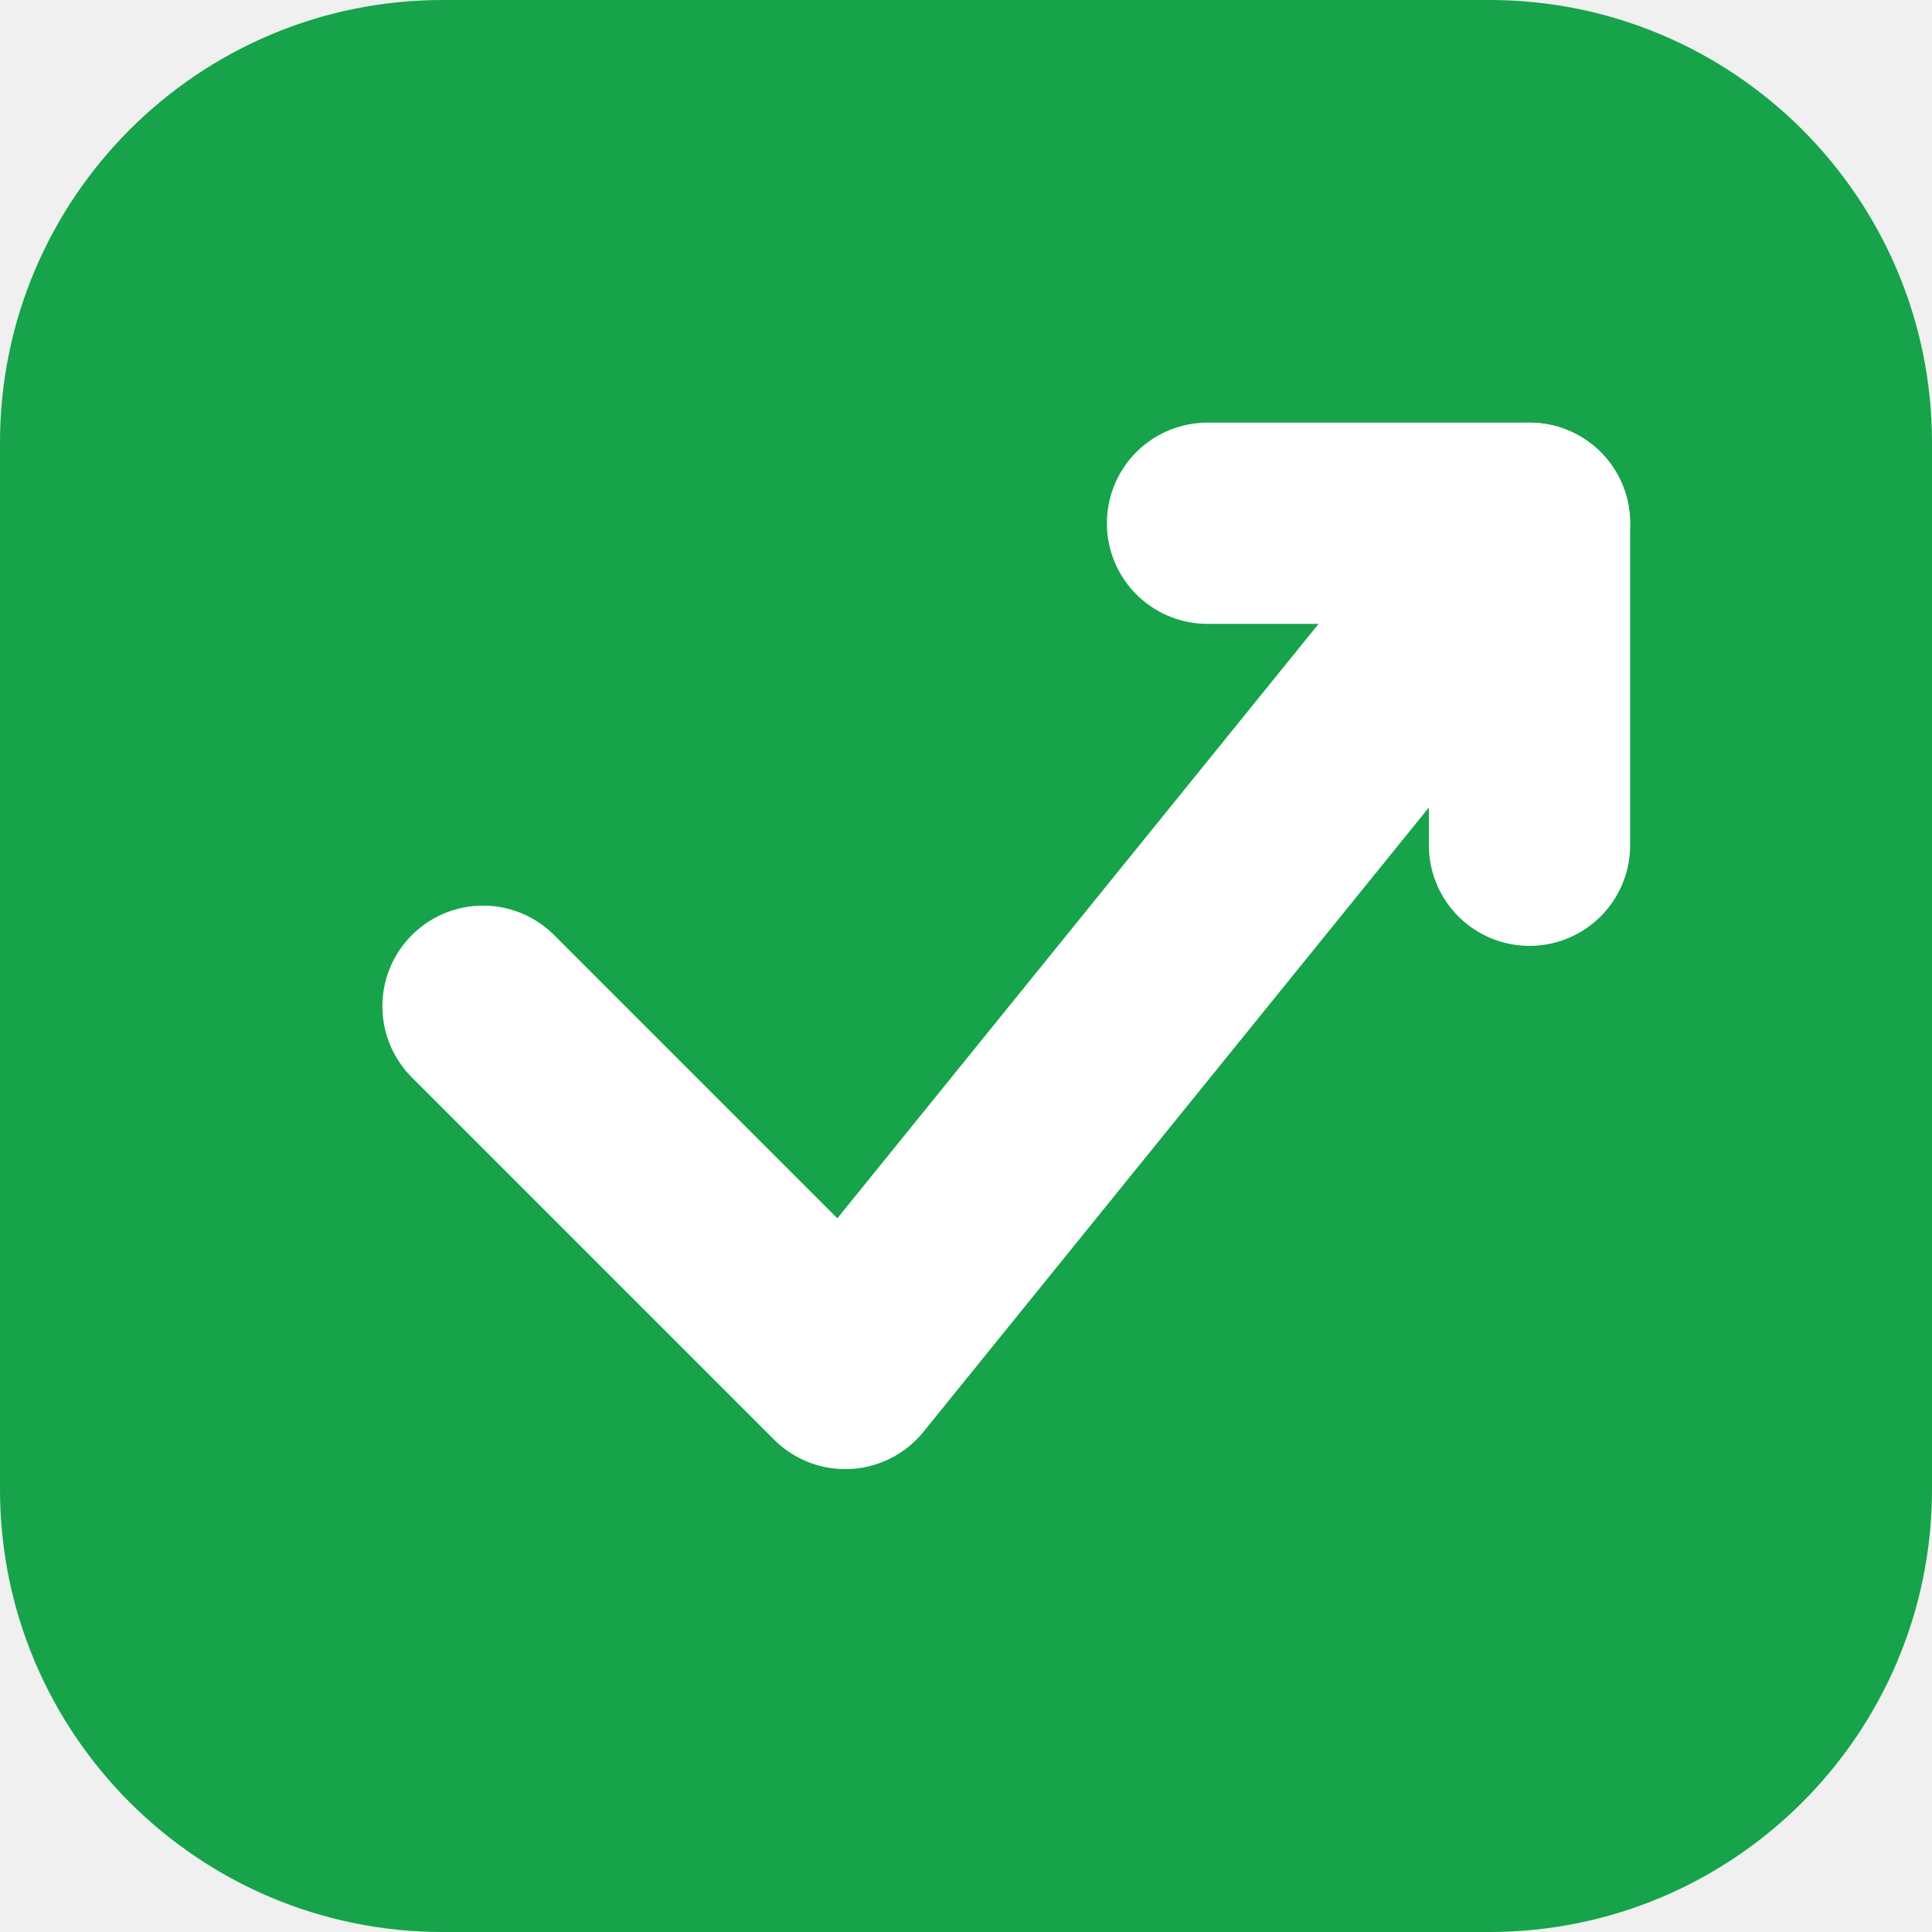
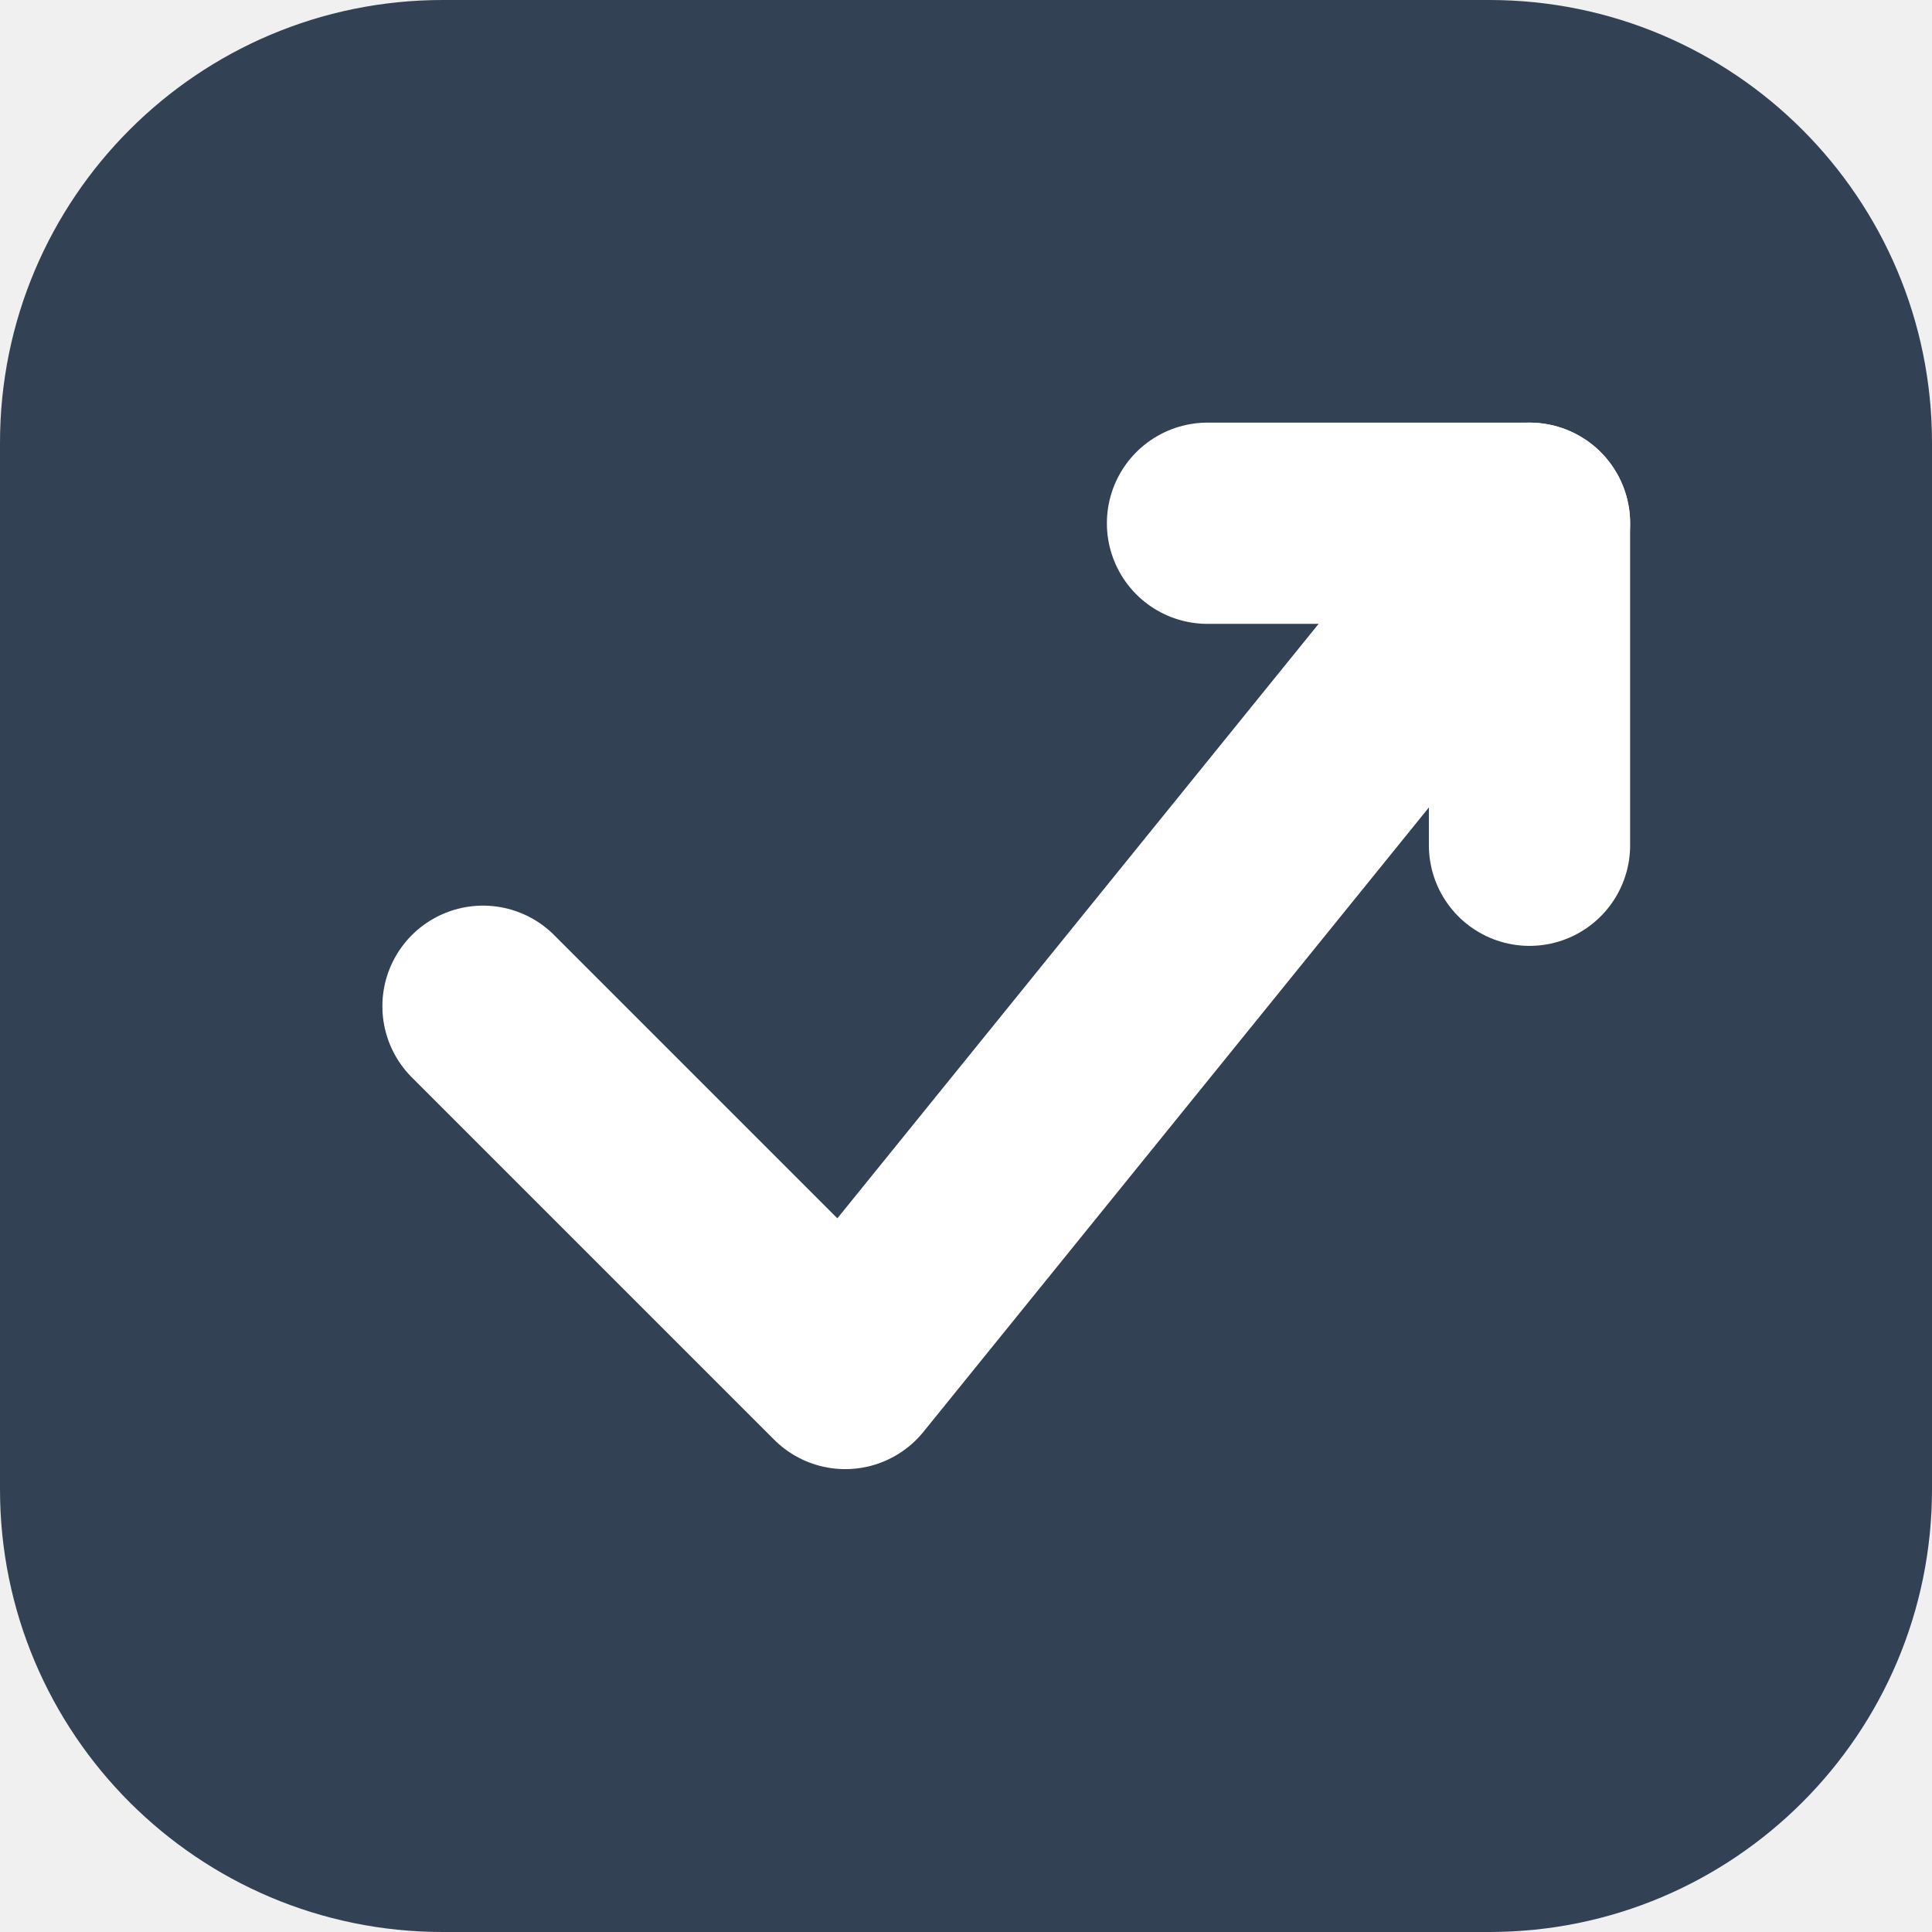
- <svg xmlns="http://www.w3.org/2000/svg" viewBox="0 0 48 48" width="48" height="48">
-   <rect width="48" height="48" rx="11" fill="#16a34a" />
+ <svg xmlns="http://www.w3.org/2000/svg" viewBox="0 0 48 48" width="256" height="256" fill="none">
+   <rect width="48" height="48" rx="11" fill="#334155" />
  <g fill="none" stroke="#ffffff" stroke-width="5" stroke-linecap="round" stroke-linejoin="round">
    <path d="M12 25 L21 34 L38 13" />
    <path d="M30 13 L38 13 L38 21" />
  </g>
</svg>
